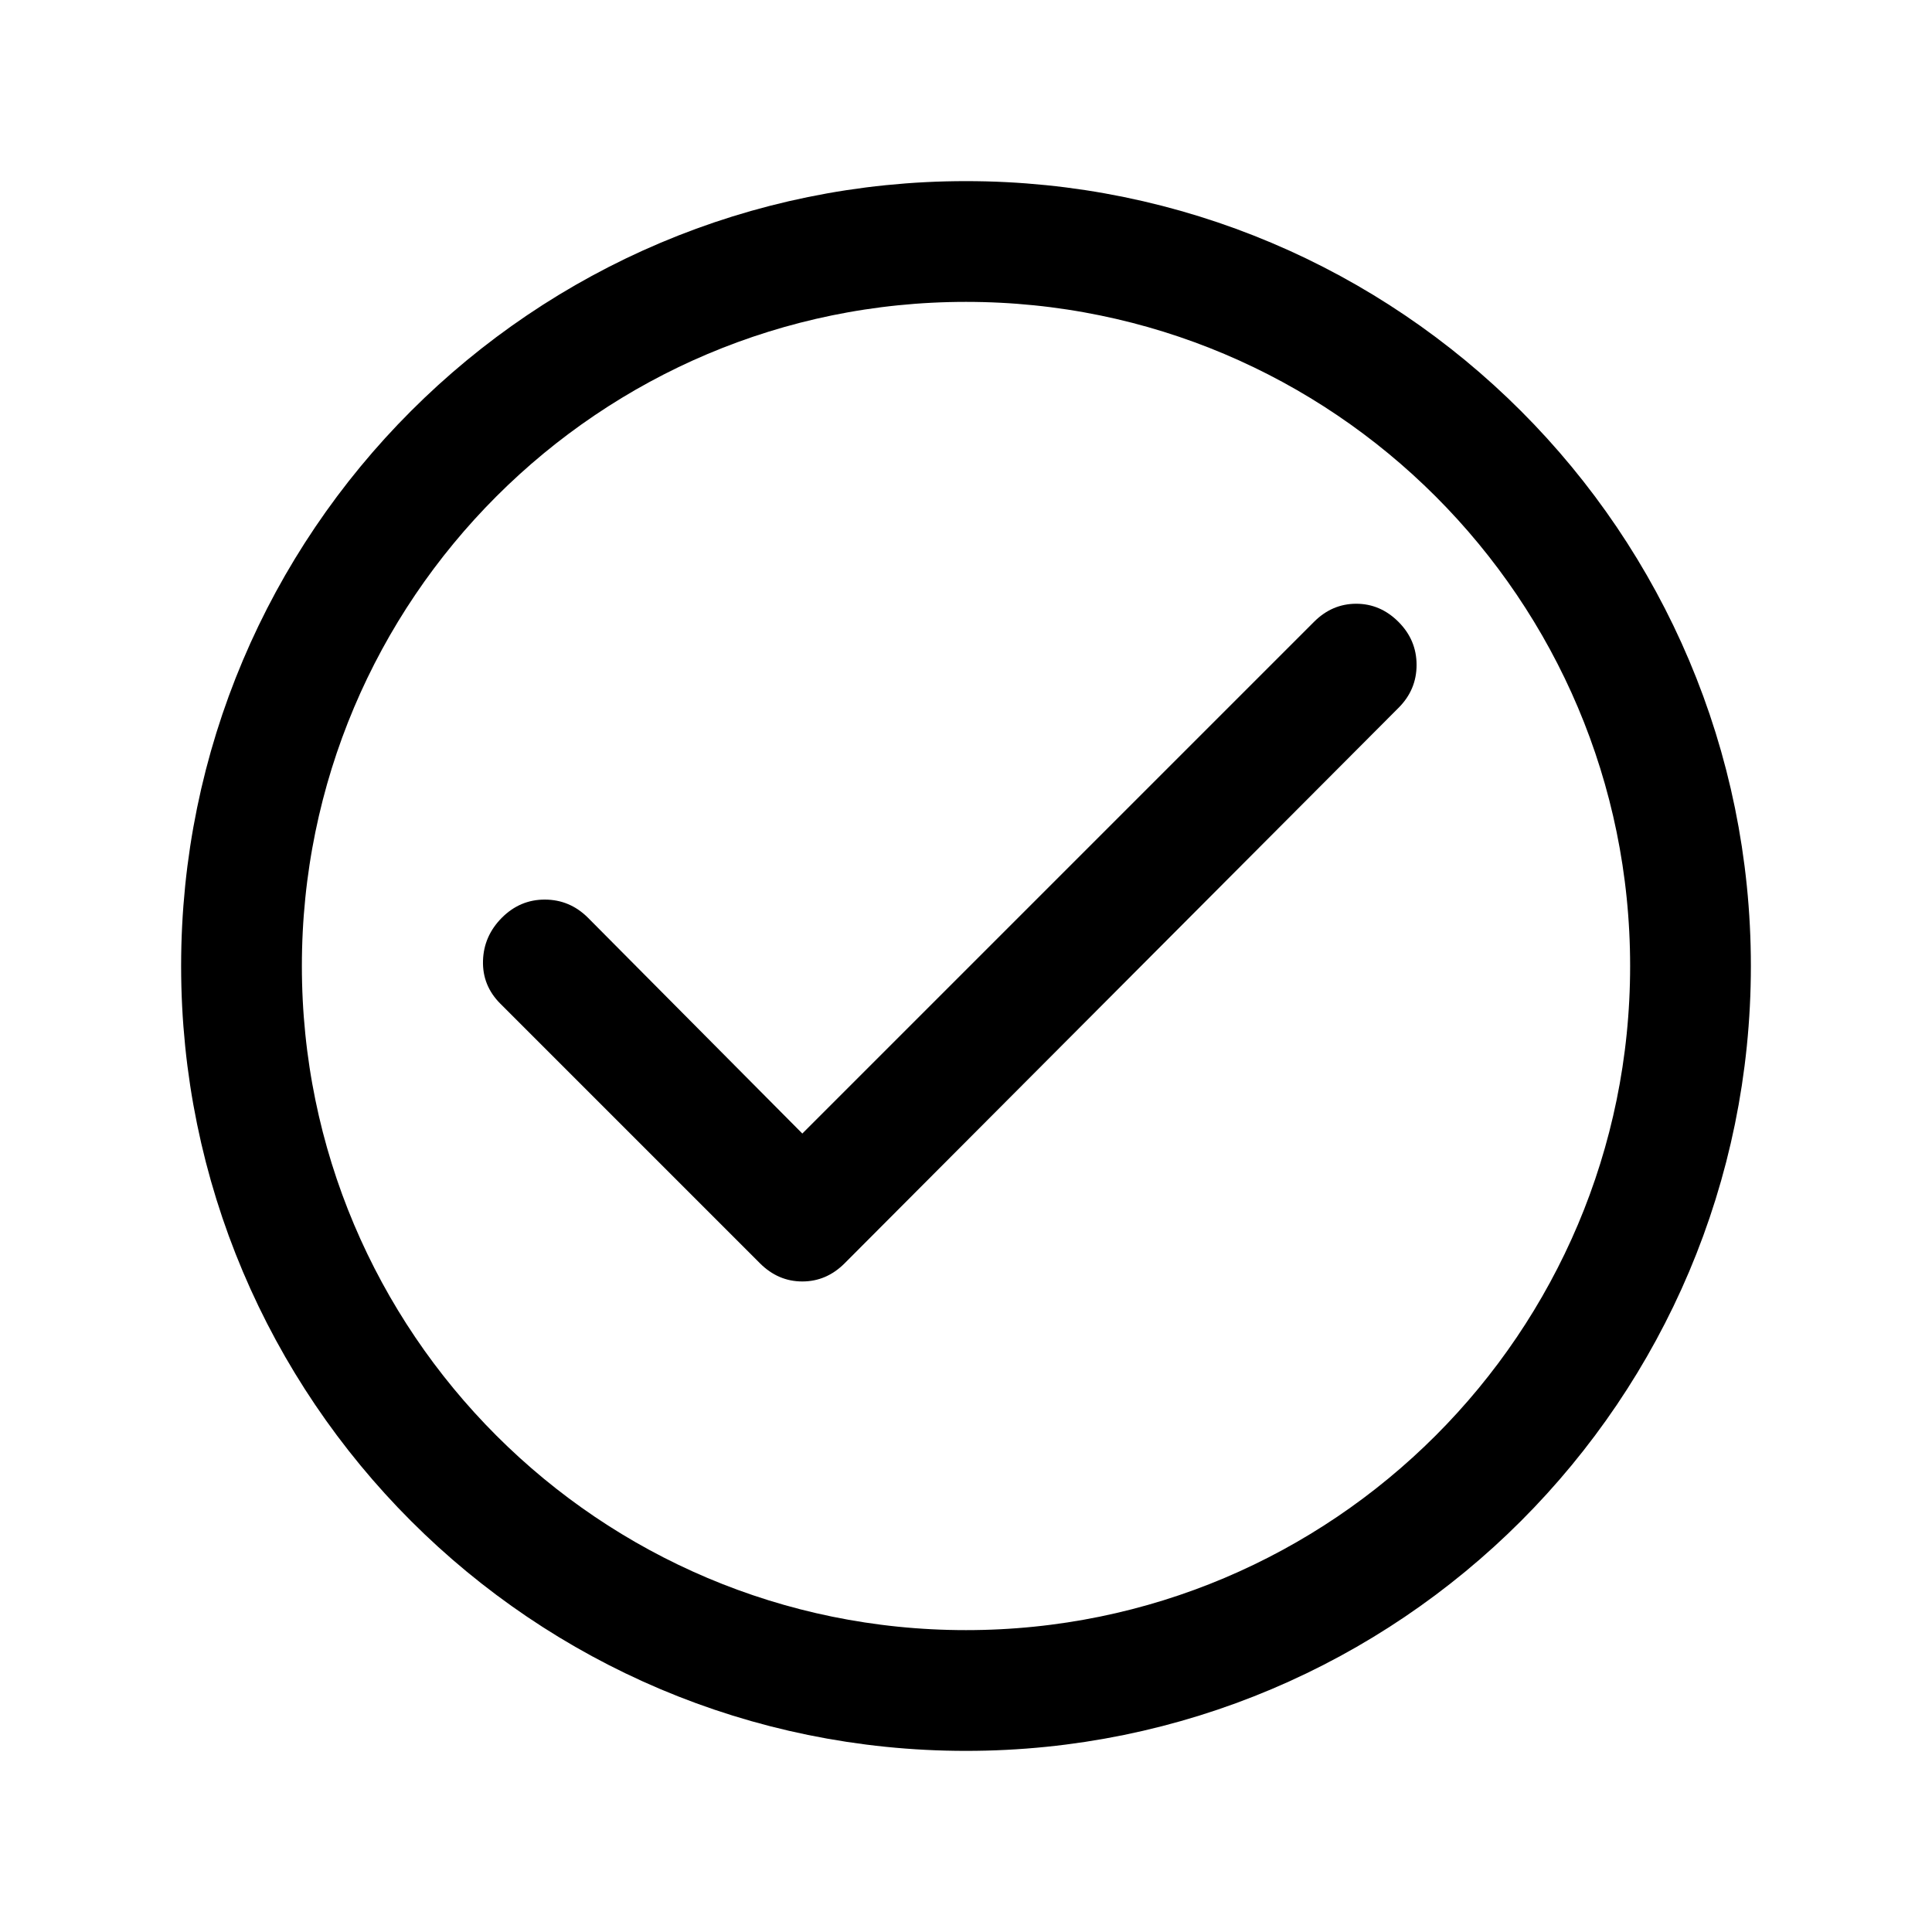
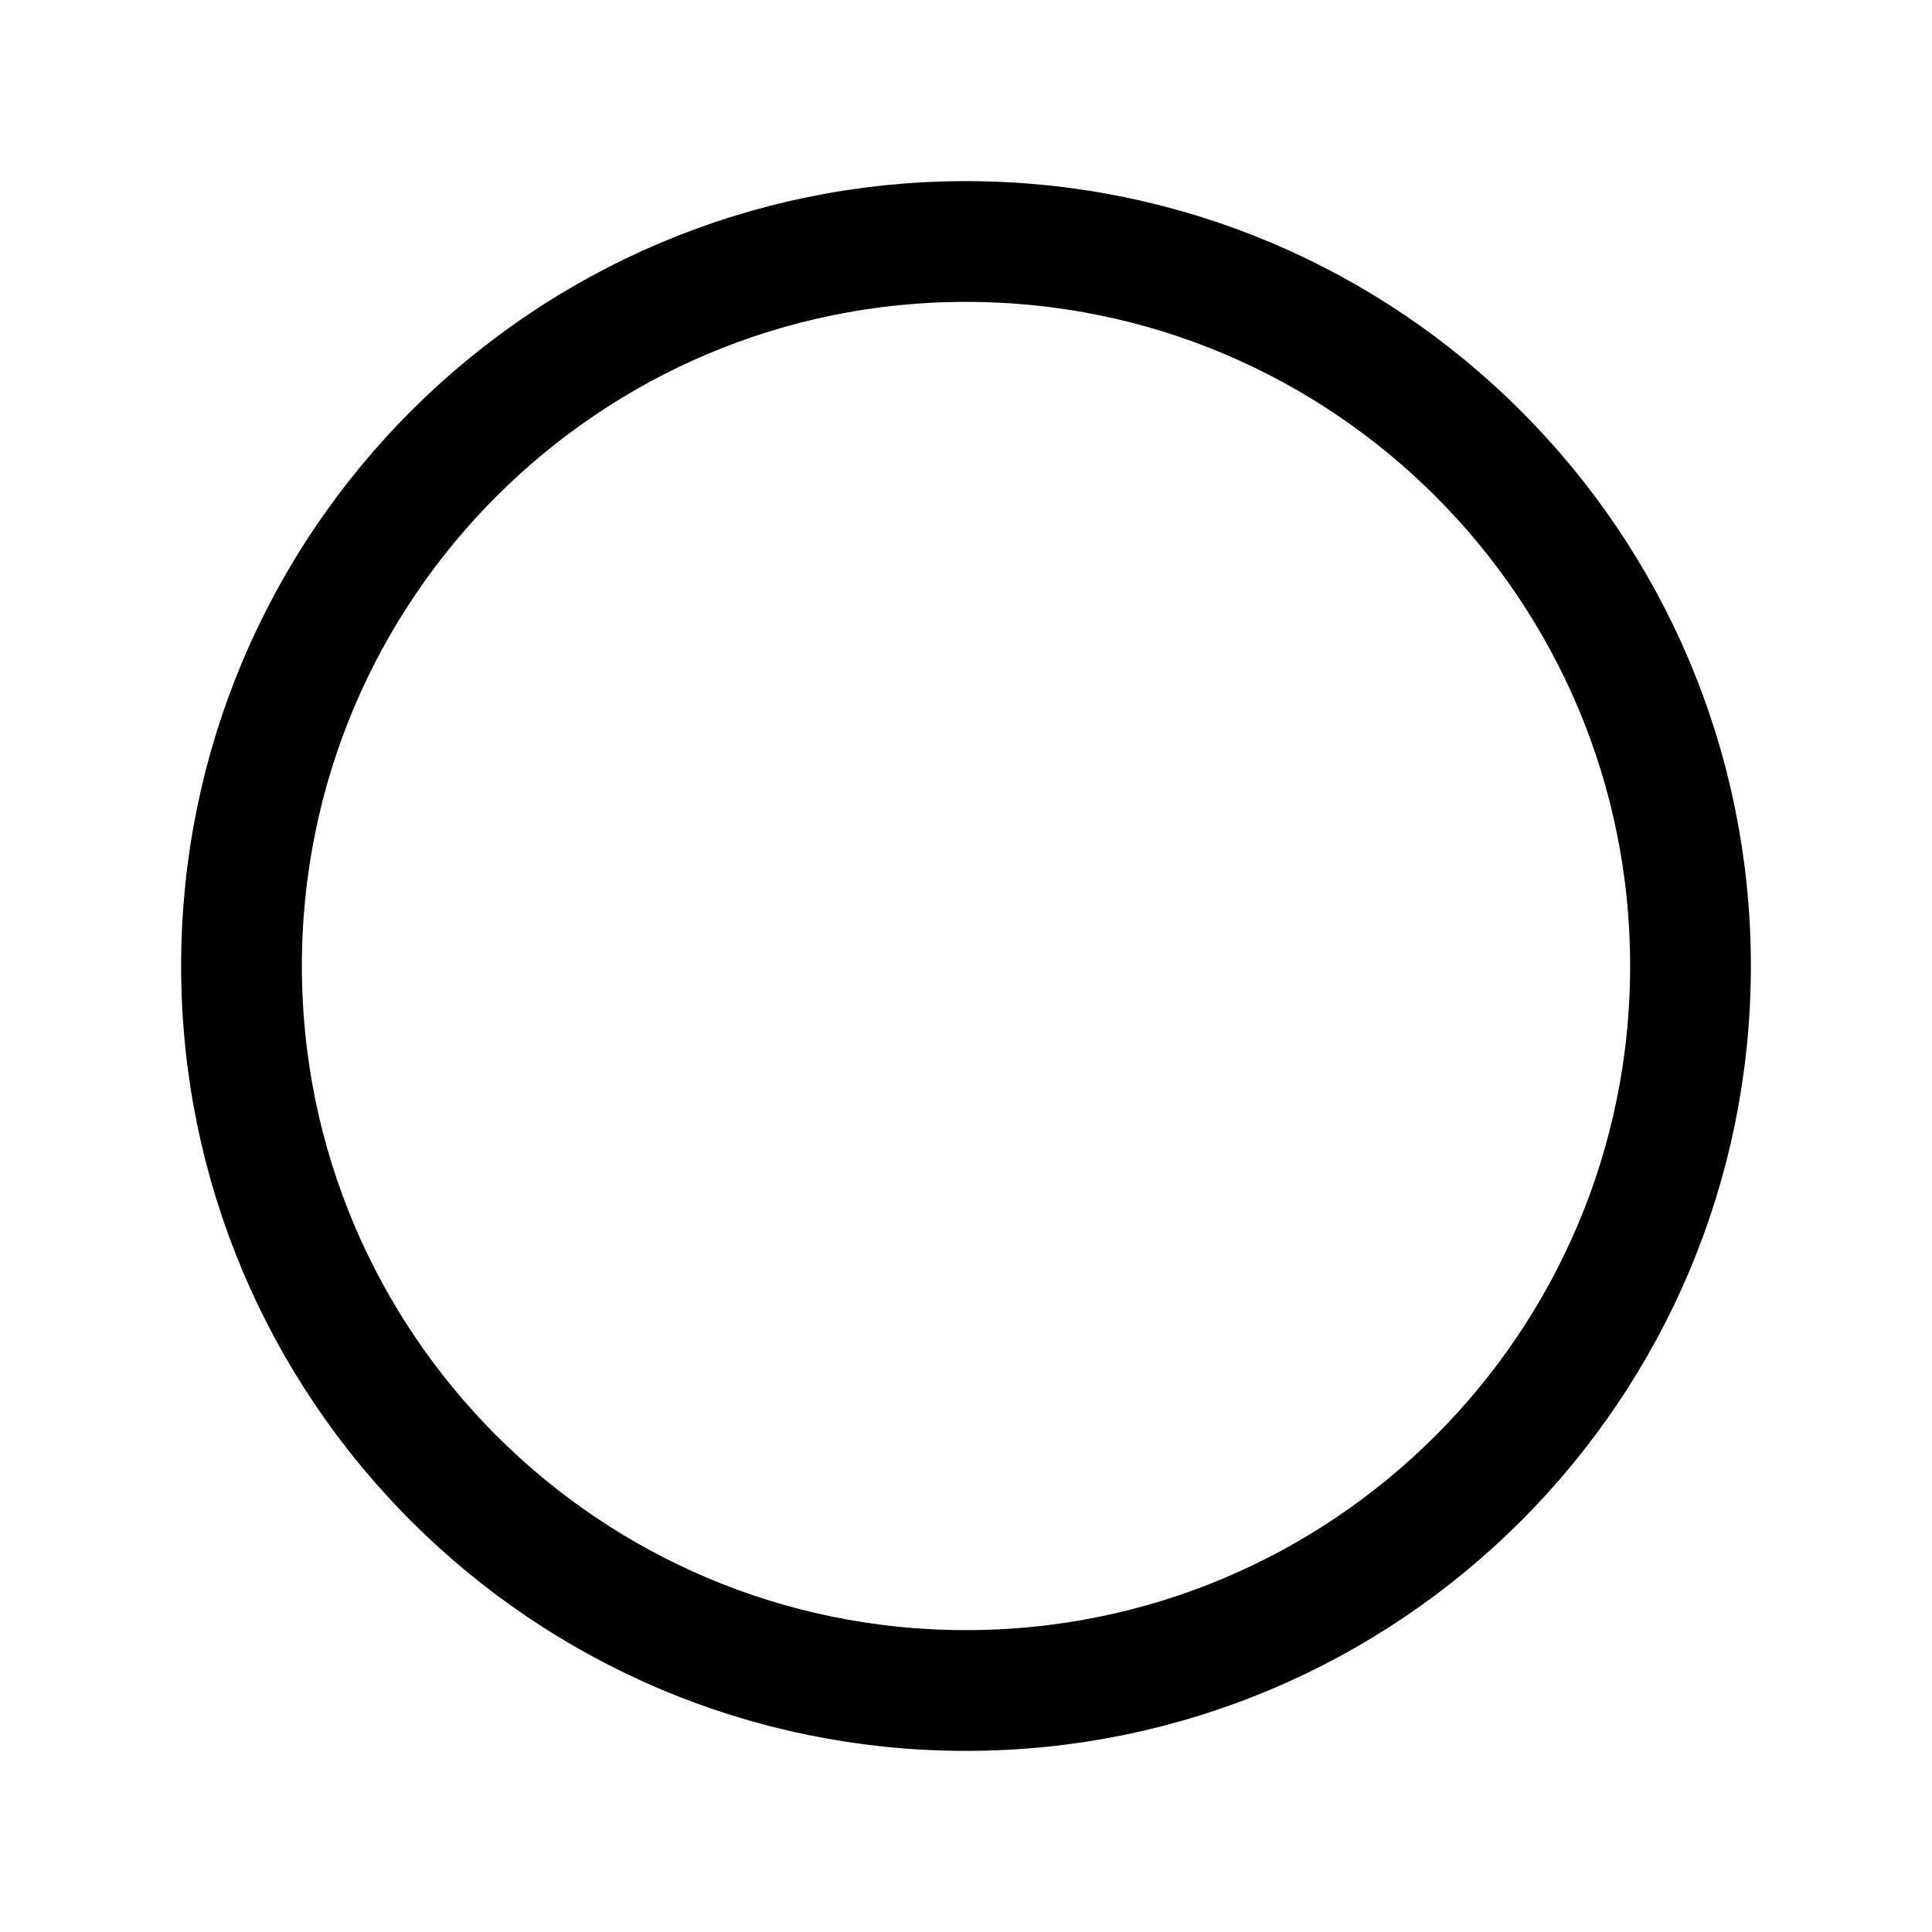
<svg xmlns="http://www.w3.org/2000/svg" width="32" height="32" viewBox="0 0 32 32" fill="none">
  <rect width="32" height="32" fill="white" />
  <rect x="4" y="4" width="24" height="24" rx="12" stroke="black" stroke-width="2" />
-   <path d="M13.289 18.775L21.764 10.3C21.963 10.1 22.197 10 22.463 10C22.73 10 22.963 10.1 23.163 10.3C23.363 10.5 23.463 10.738 23.463 11.013C23.463 11.288 23.363 11.526 23.163 11.725L13.989 20.925C13.789 21.125 13.555 21.225 13.289 21.225C13.022 21.225 12.789 21.125 12.588 20.925L8.288 16.625C8.088 16.425 7.992 16.188 8 15.913C8.008 15.638 8.113 15.401 8.313 15.2C8.514 14.999 8.752 14.899 9.026 14.9C9.301 14.901 9.538 15.001 9.738 15.2L13.289 18.775Z" fill="black" />
+   <path d="M13.289 18.775L21.764 10.3C21.963 10.1 22.197 10 22.463 10C22.73 10 22.963 10.1 23.163 10.3C23.363 10.5 23.463 10.738 23.463 11.013C23.463 11.288 23.363 11.526 23.163 11.725L13.989 20.925C13.789 21.125 13.555 21.225 13.289 21.225C13.022 21.225 12.789 21.125 12.588 20.925L8.288 16.625C8.088 16.425 7.992 16.188 8 15.913C8.008 15.638 8.113 15.401 8.313 15.2C8.514 14.999 8.752 14.899 9.026 14.9C9.301 14.901 9.538 15.001 9.738 15.2L13.289 18.775Z" />
</svg>
